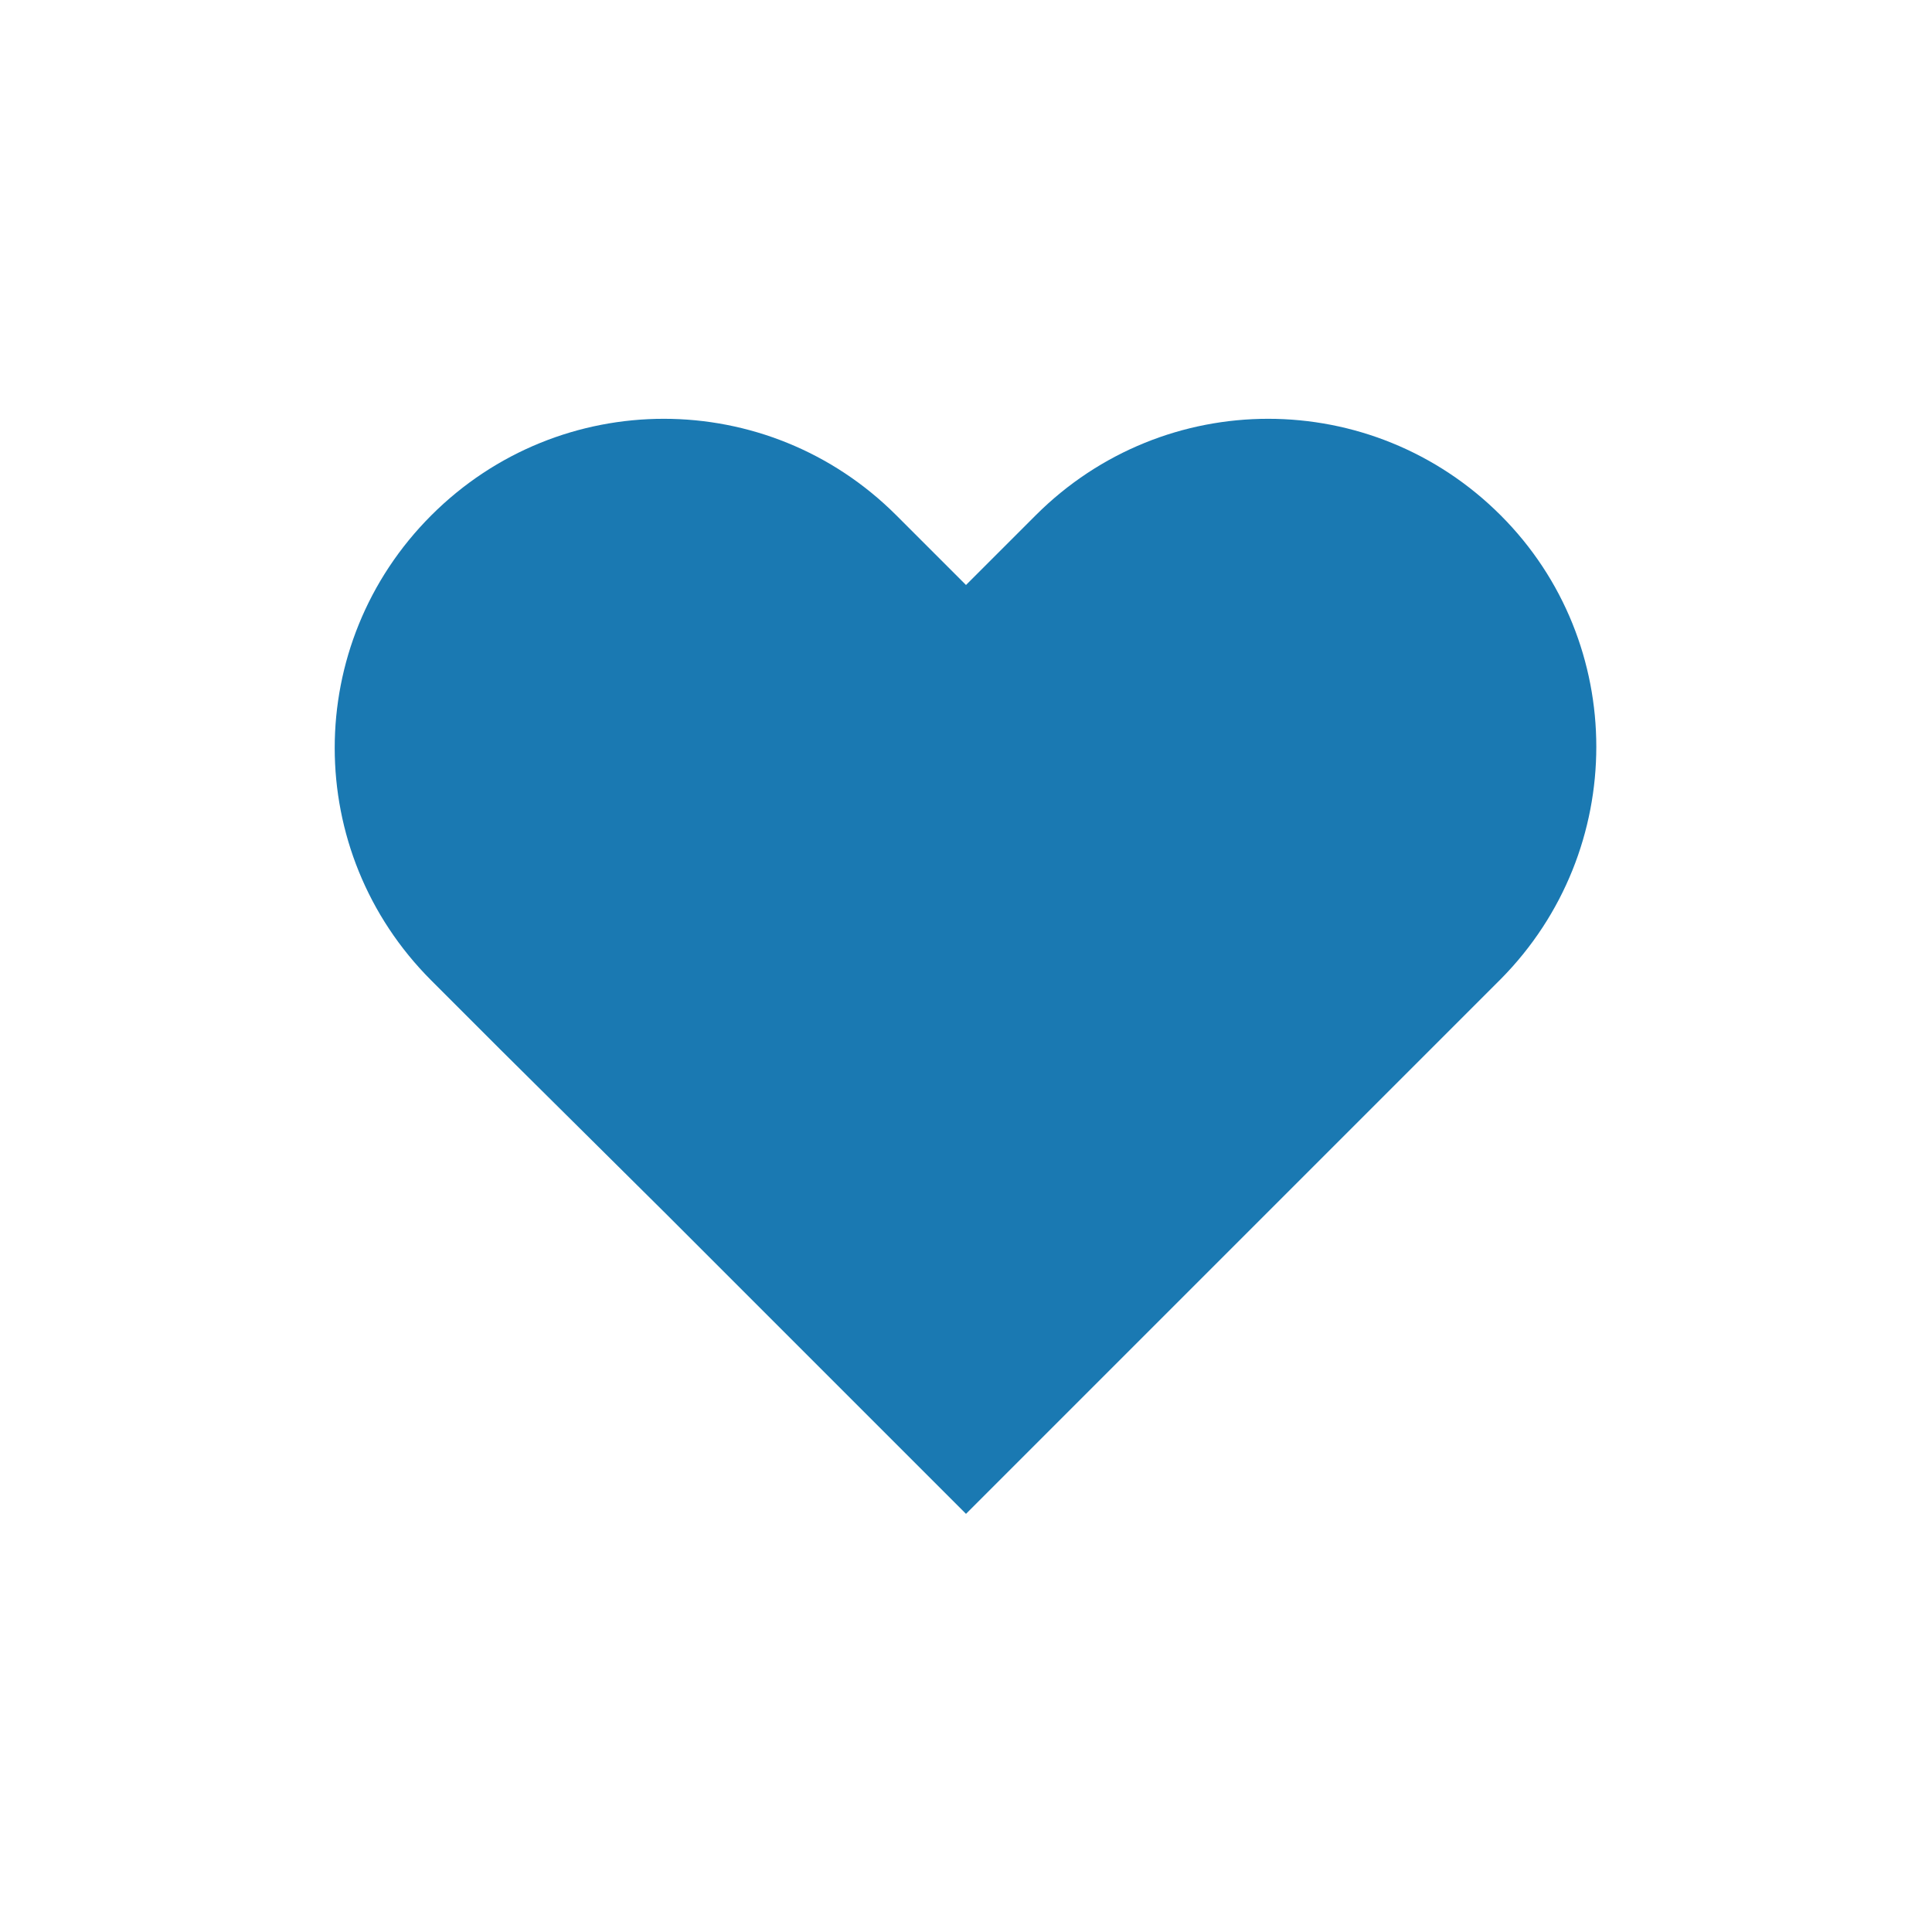
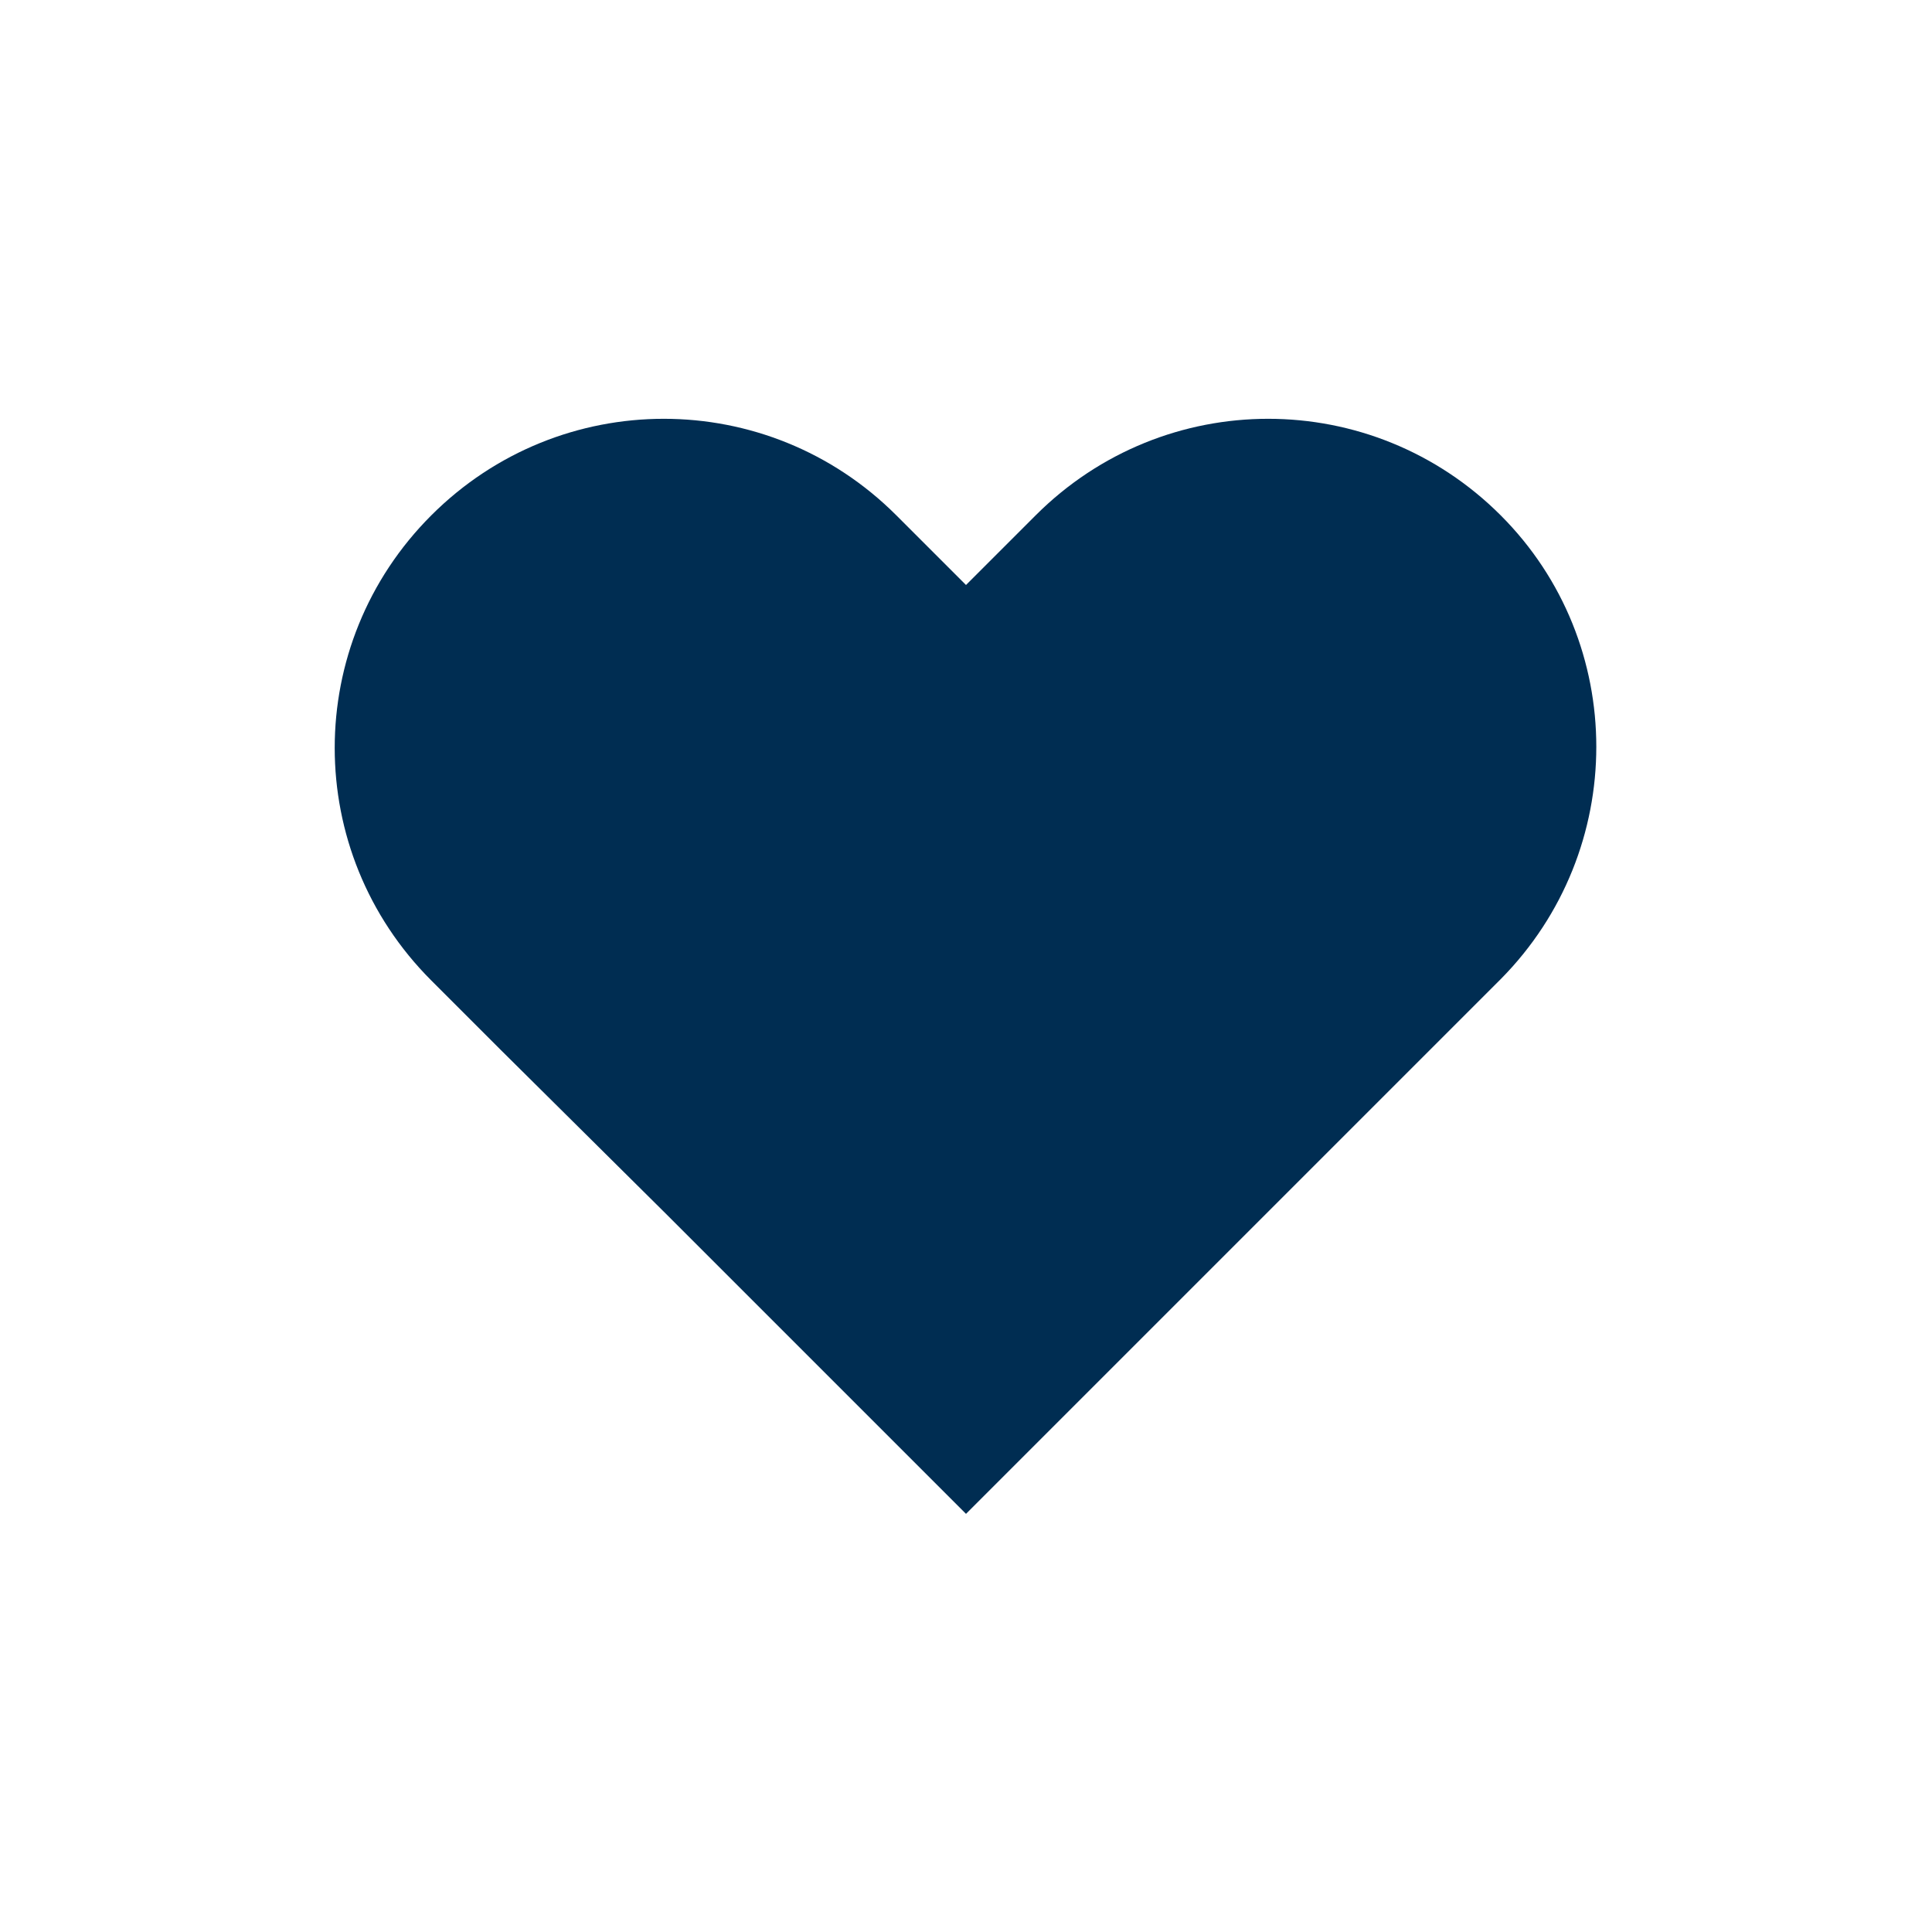
<svg xmlns="http://www.w3.org/2000/svg" width="200px" height="200px" viewBox="0 0 100 100" preserveAspectRatio="xMidYMid" class="lds-heart" style="background: none;">
  <g transform="translate(50 50)">
-     <path ng-attr-fill="{{config.color}}" d="M40.7-34.3c-9.8-9.8-25.6-9.8-35.4,0L0-29l-5.3-5.3c-9.8-9.8-25.6-9.8-35.4,0l0,0c-9.8,9.8-9.8,25.6,0,35.4l5.3,5.3L-23,18.7l23,23l23-23L35.4,6.3L40.7,1C50.4-8.8,50.4-24.6,40.7-34.3z" fill="#1a79b2" transform="scale(0.68003 0.68003)">
+     <path ng-attr-fill="{{config.color}}" d="M40.7-34.3c-9.8-9.8-25.6-9.8-35.4,0L0-29l-5.3-5.3c-9.8-9.8-25.6-9.8-35.4,0l0,0c-9.8,9.8-9.8,25.6,0,35.4l5.3,5.3L-23,18.7l23,23l23-23L35.4,6.3L40.7,1C50.4-8.8,50.4-24.6,40.7-34.3z" fill="#002d52" transform="scale(0.68003 0.68003)">
      <animateTransform attributeName="transform" type="scale" calcMode="spline" values="0.68;0.8;0.6;0.72;0.68;0.64" keyTimes="0;0.05;0.39;0.45;0.6;1" dur="1s" keySplines="0.215 0.61,0.355 1;0.215 0.61,0.355 1;0.215 0.61,0.355 1;0.215 0.61,0.355 1;0.215 0.61,0.355 1" begin="0s" repeatCount="indefinite" />
    </path>
  </g>
</svg>
